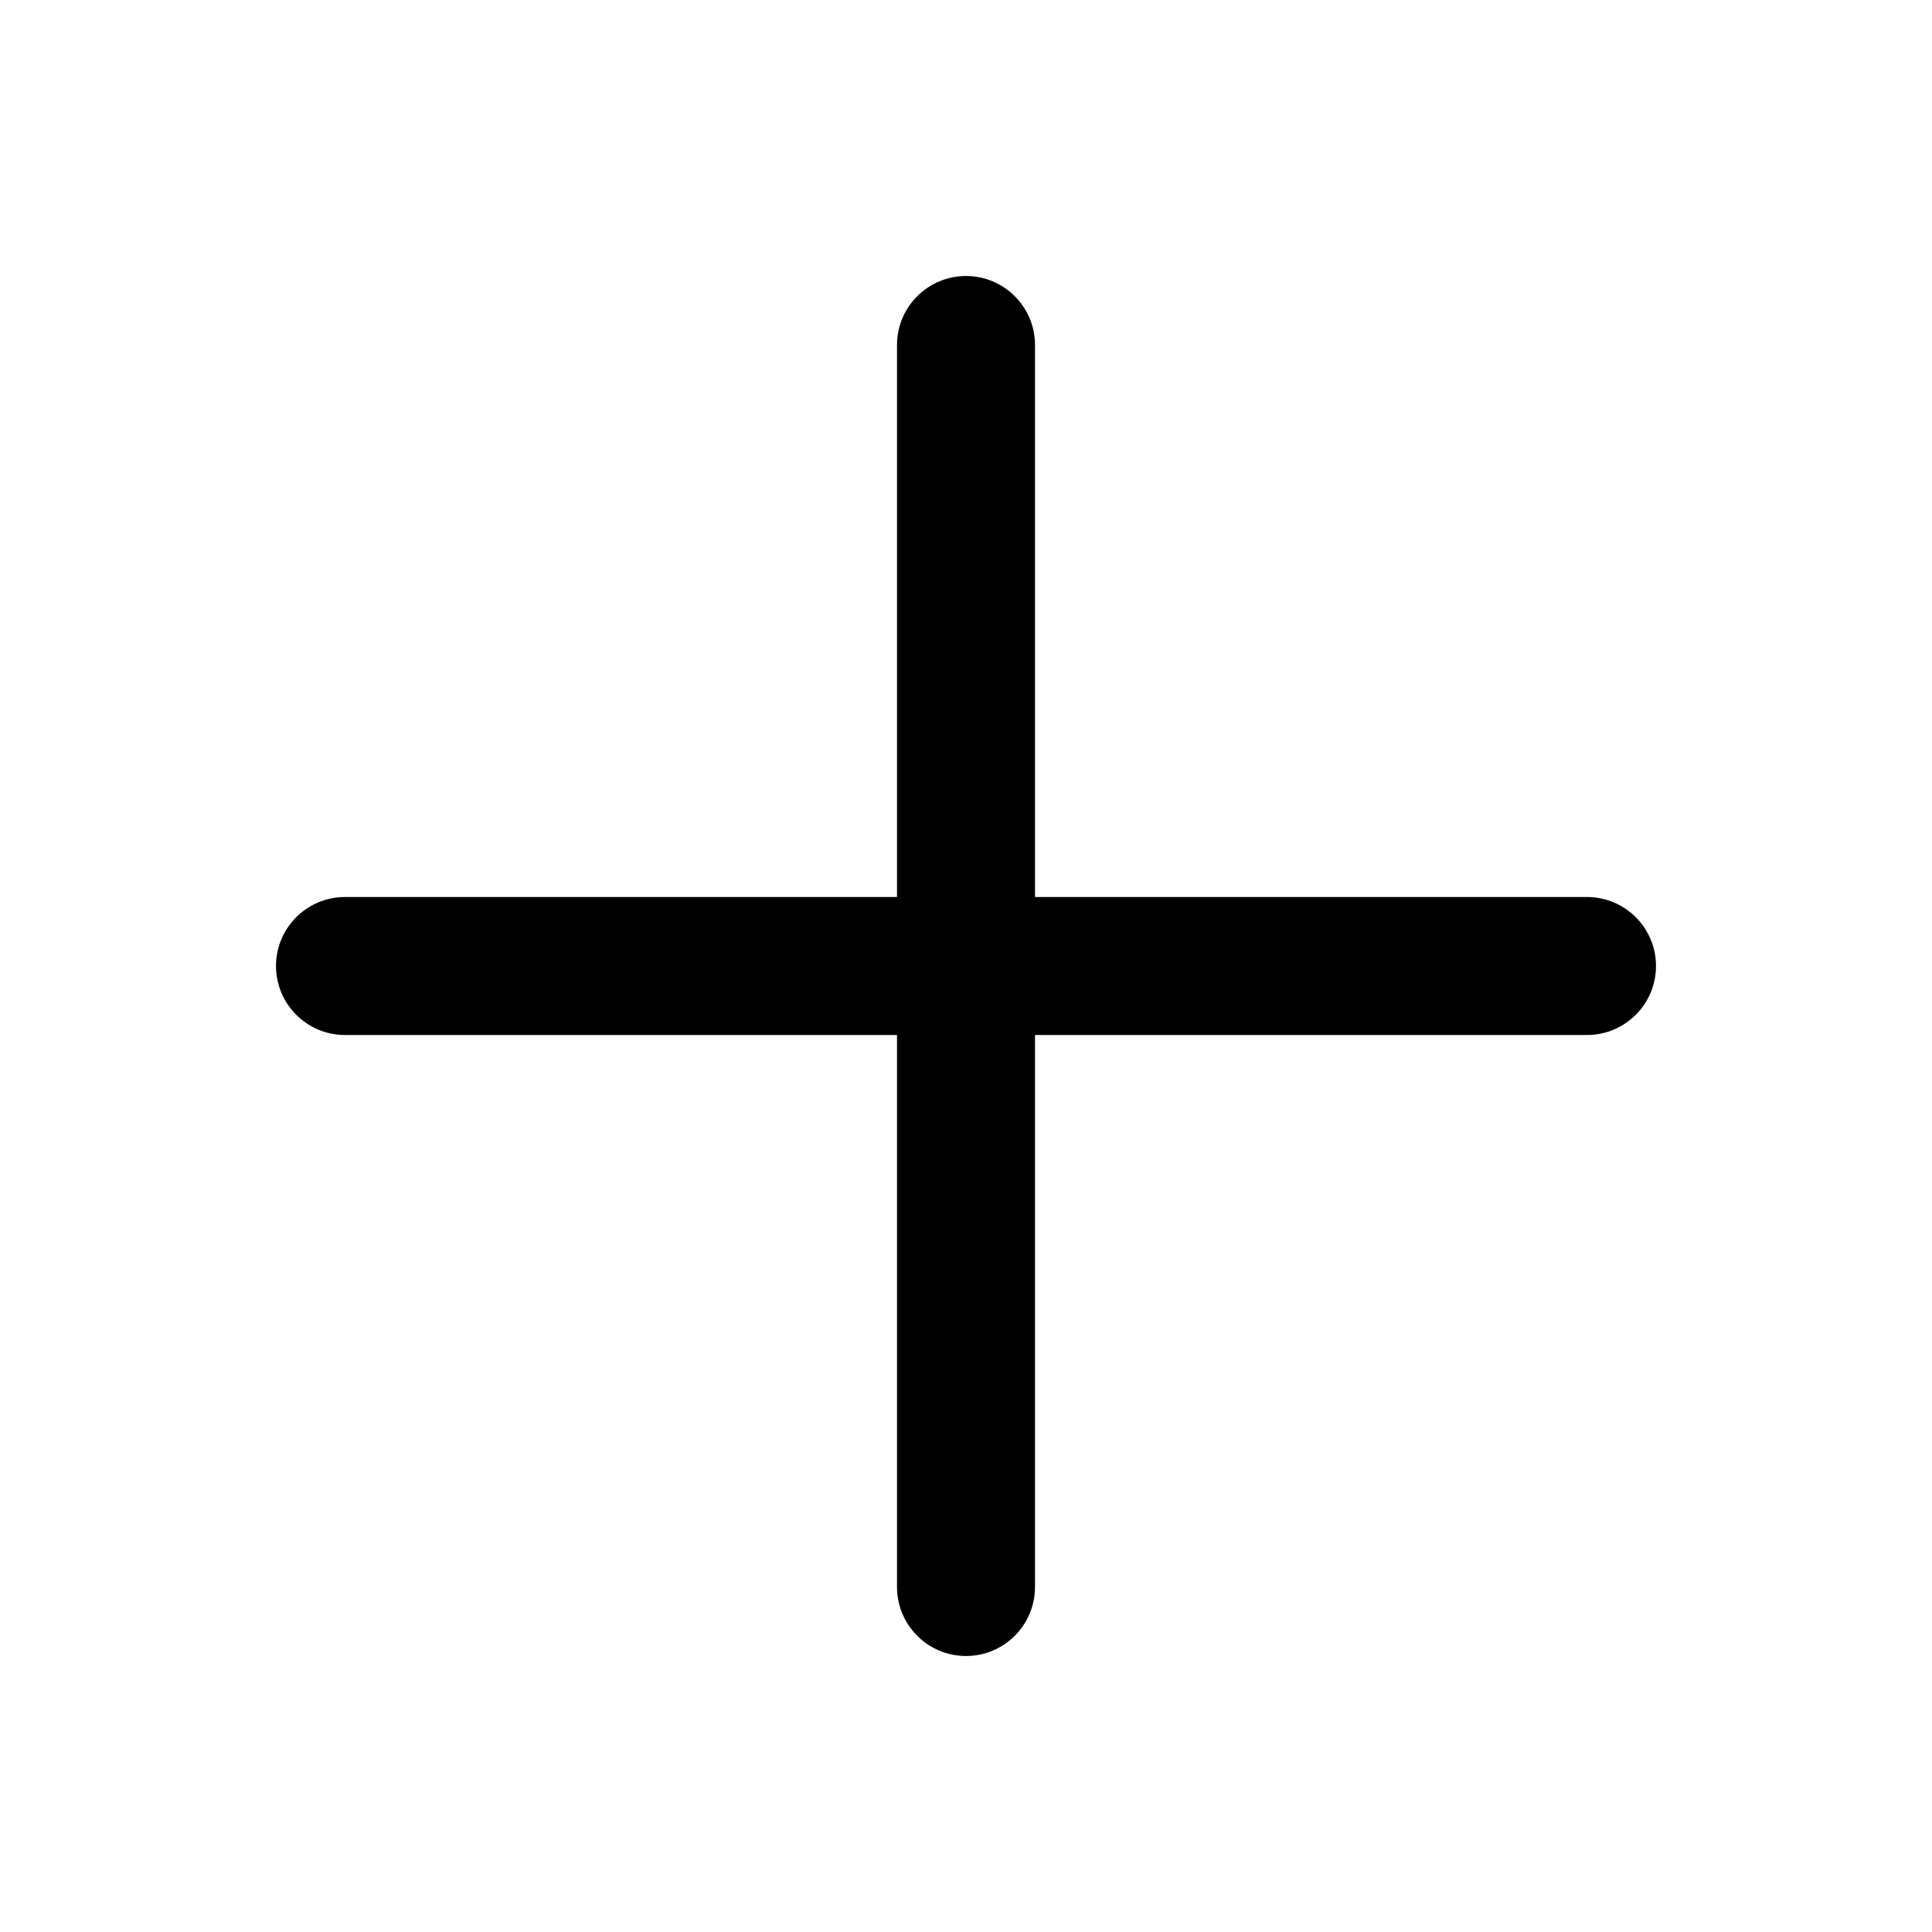
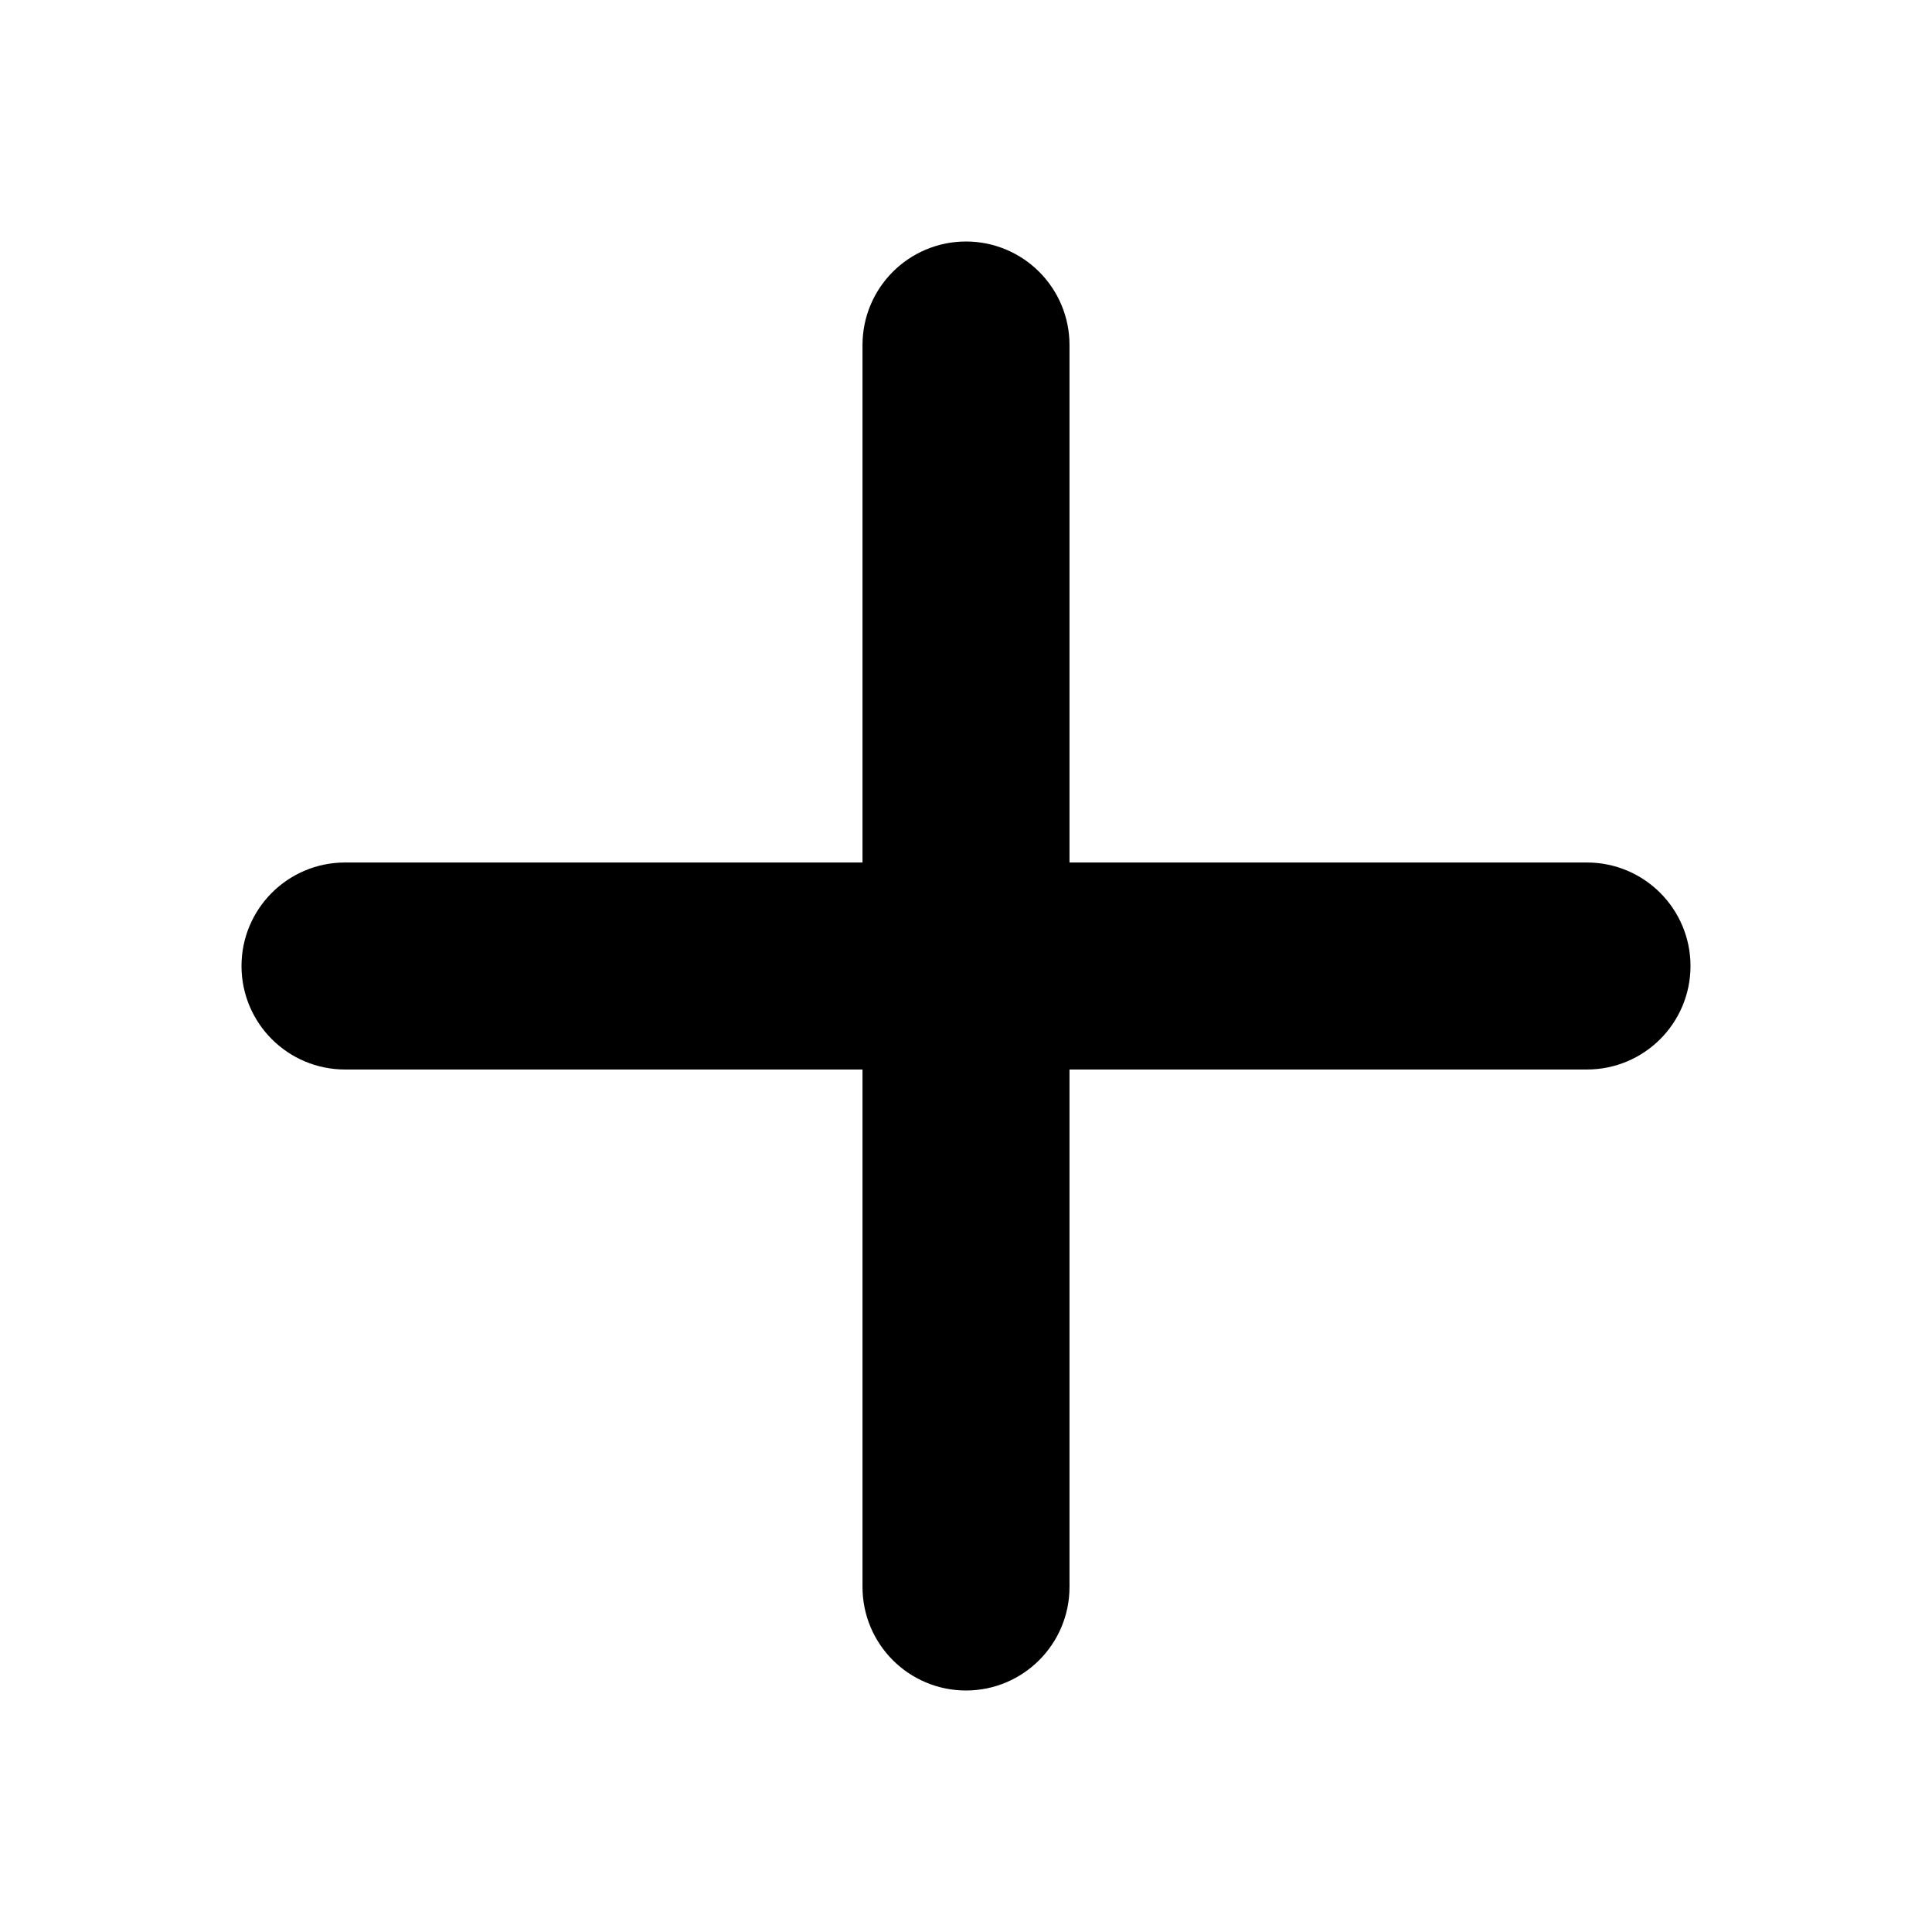
- <svg xmlns="http://www.w3.org/2000/svg" width="28" height="28" viewBox="0 0 28 28" fill="none">
-   <path fill-rule="evenodd" clip-rule="evenodd" d="M14 4C14.552 4 15 4.448 15 5V13H23C23.552 13 24 13.448 24 14C24 14.552 23.552 15 23 15H15V23C15 23.552 14.552 24 14 24C13.448 24 13 23.552 13 23V15H5C4.448 15 4 14.552 4 14C4 13.448 4.448 13 5 13H13V5C13 4.448 13.448 4 14 4Z" fill="currentColor" />
+ <svg xmlns="http://www.w3.org/2000/svg" viewBox="0 0 28 28" fill="none">
+   <path fill-rule="evenodd" clip-rule="evenodd" d="M14 4C14.552 4 15 4.448 15 5V13H23C23.552 13 24 13.448 24 14C24 14.552 23.552 15 23 15H15V23C15 23.552 14.552 24 14 24C13.448 24 13 23.552 13 23V15H5C4.448 15 4 14.552 4 14C4 13.448 4.448 13 5 13H13V5C13 4.448 13.448 4 14 4Z" fill="currentColor" stroke="currentColor" />
</svg>
